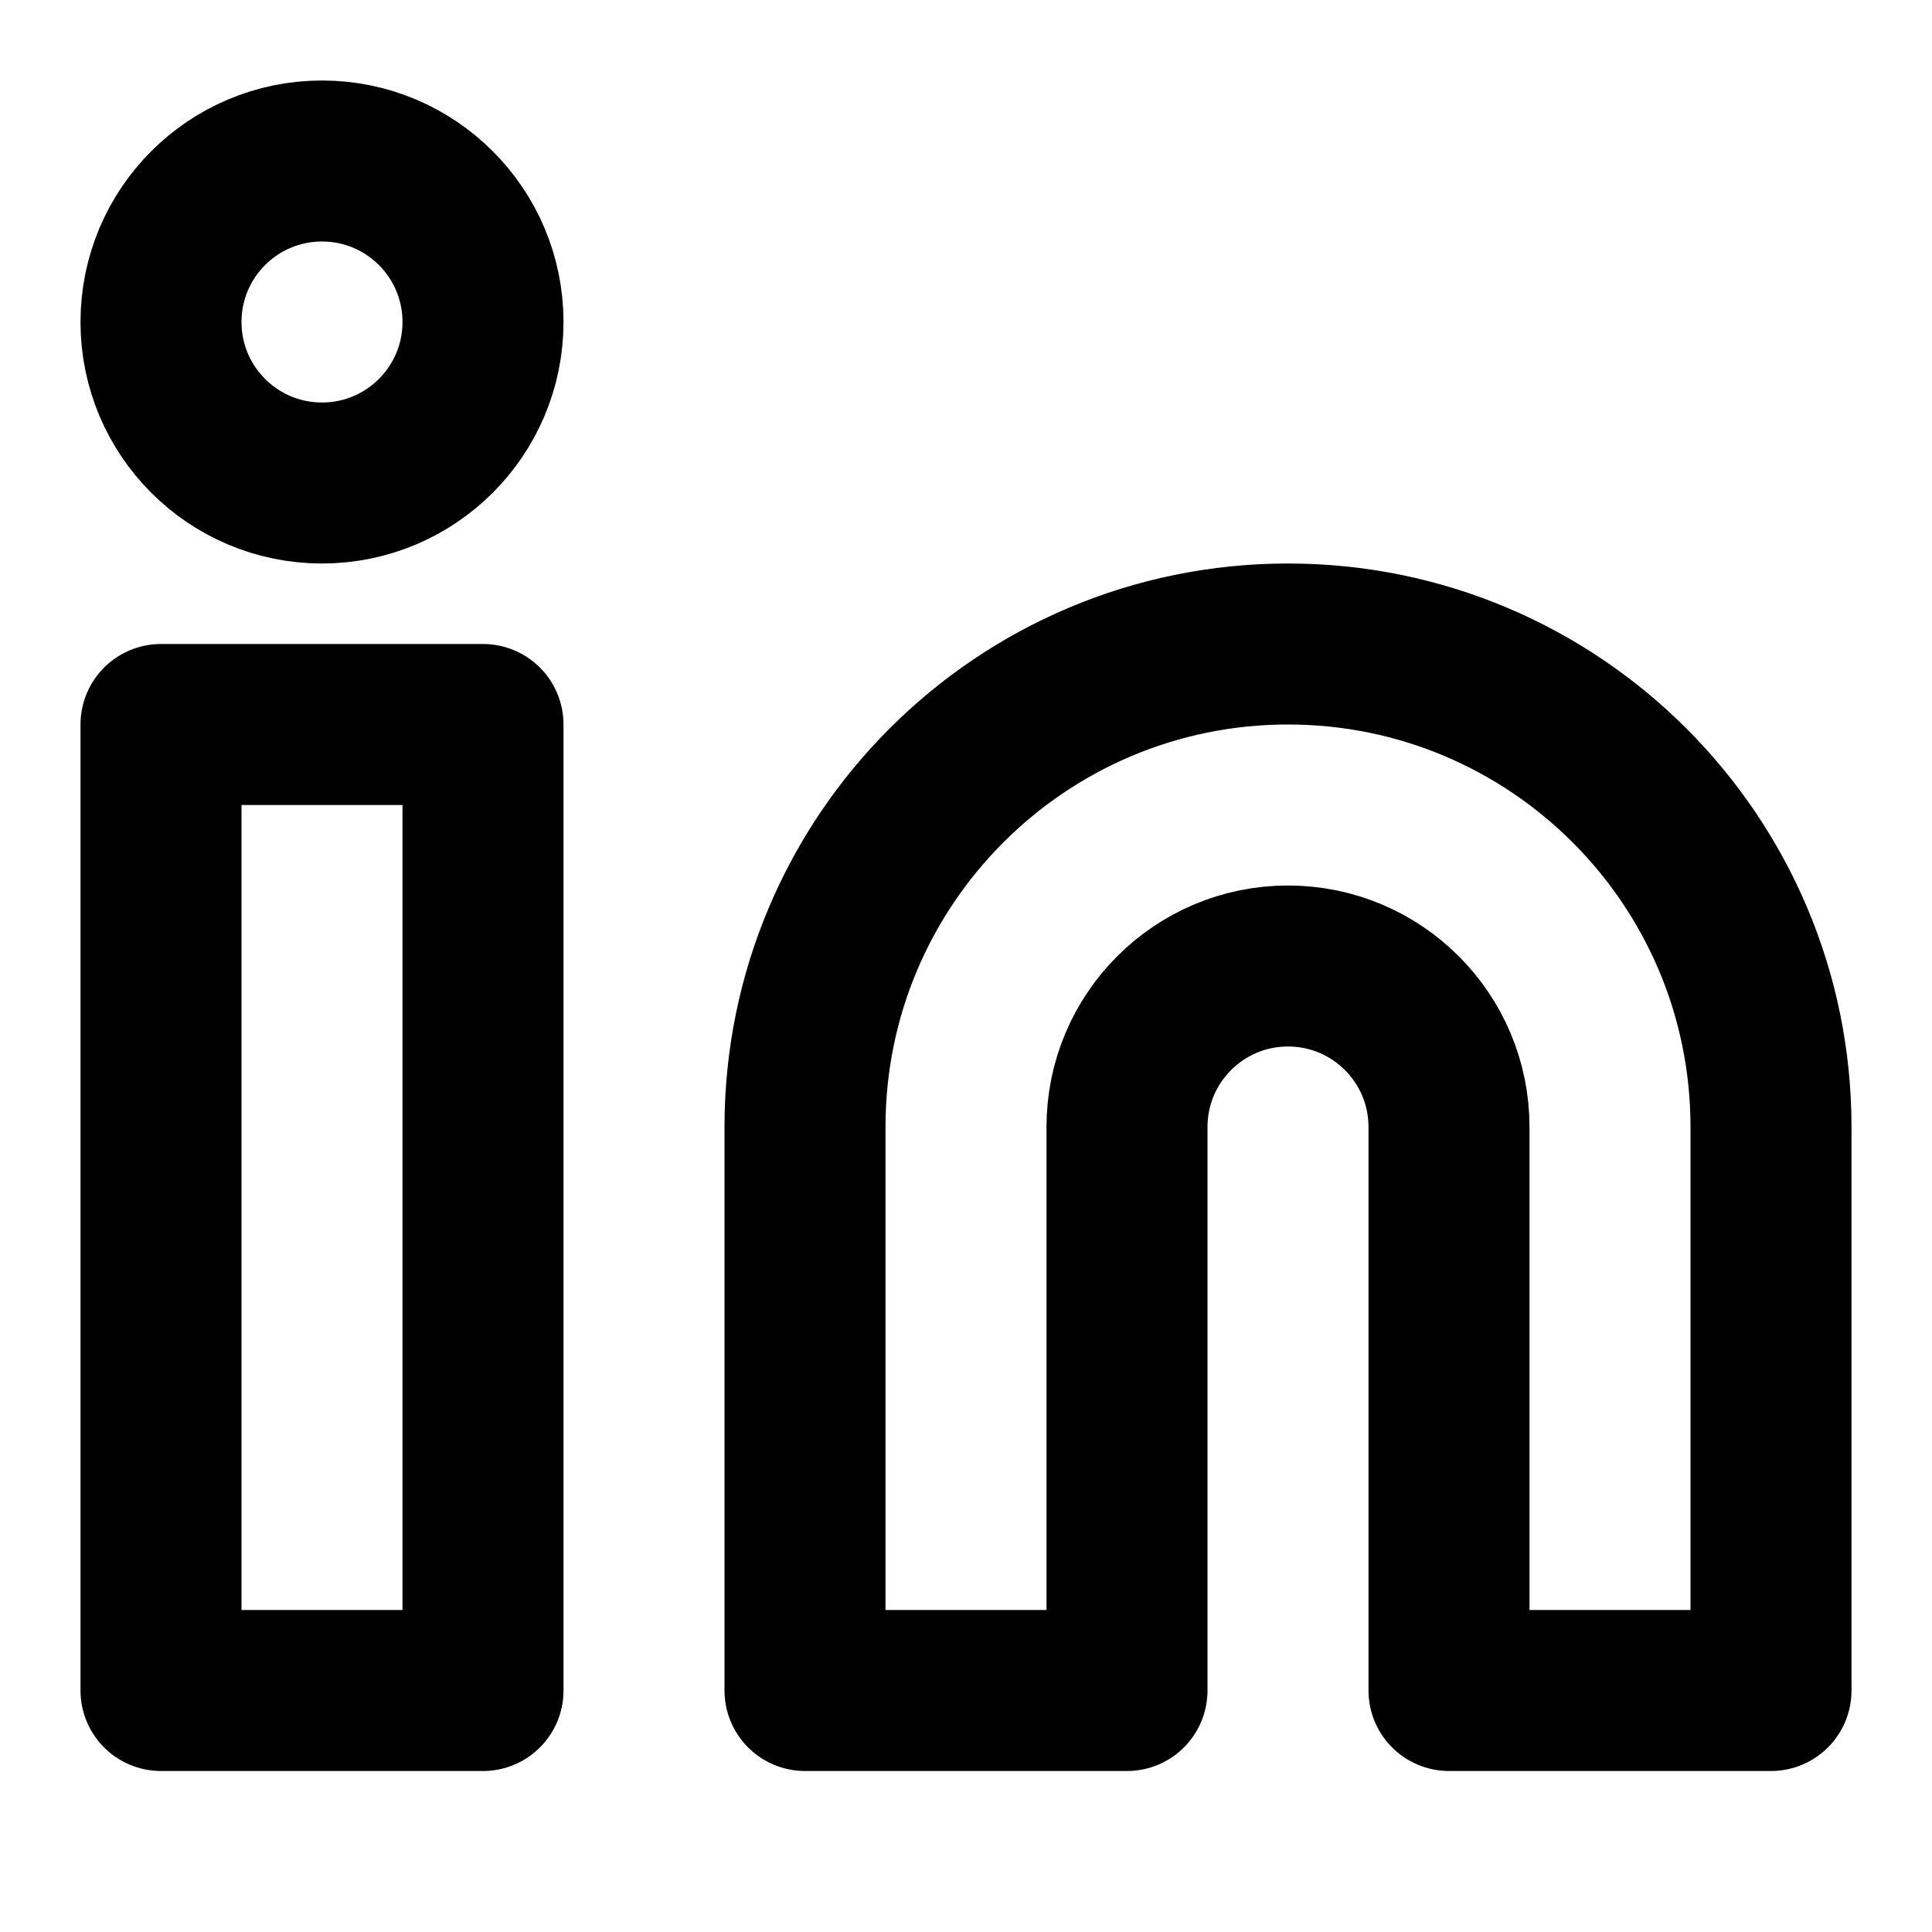
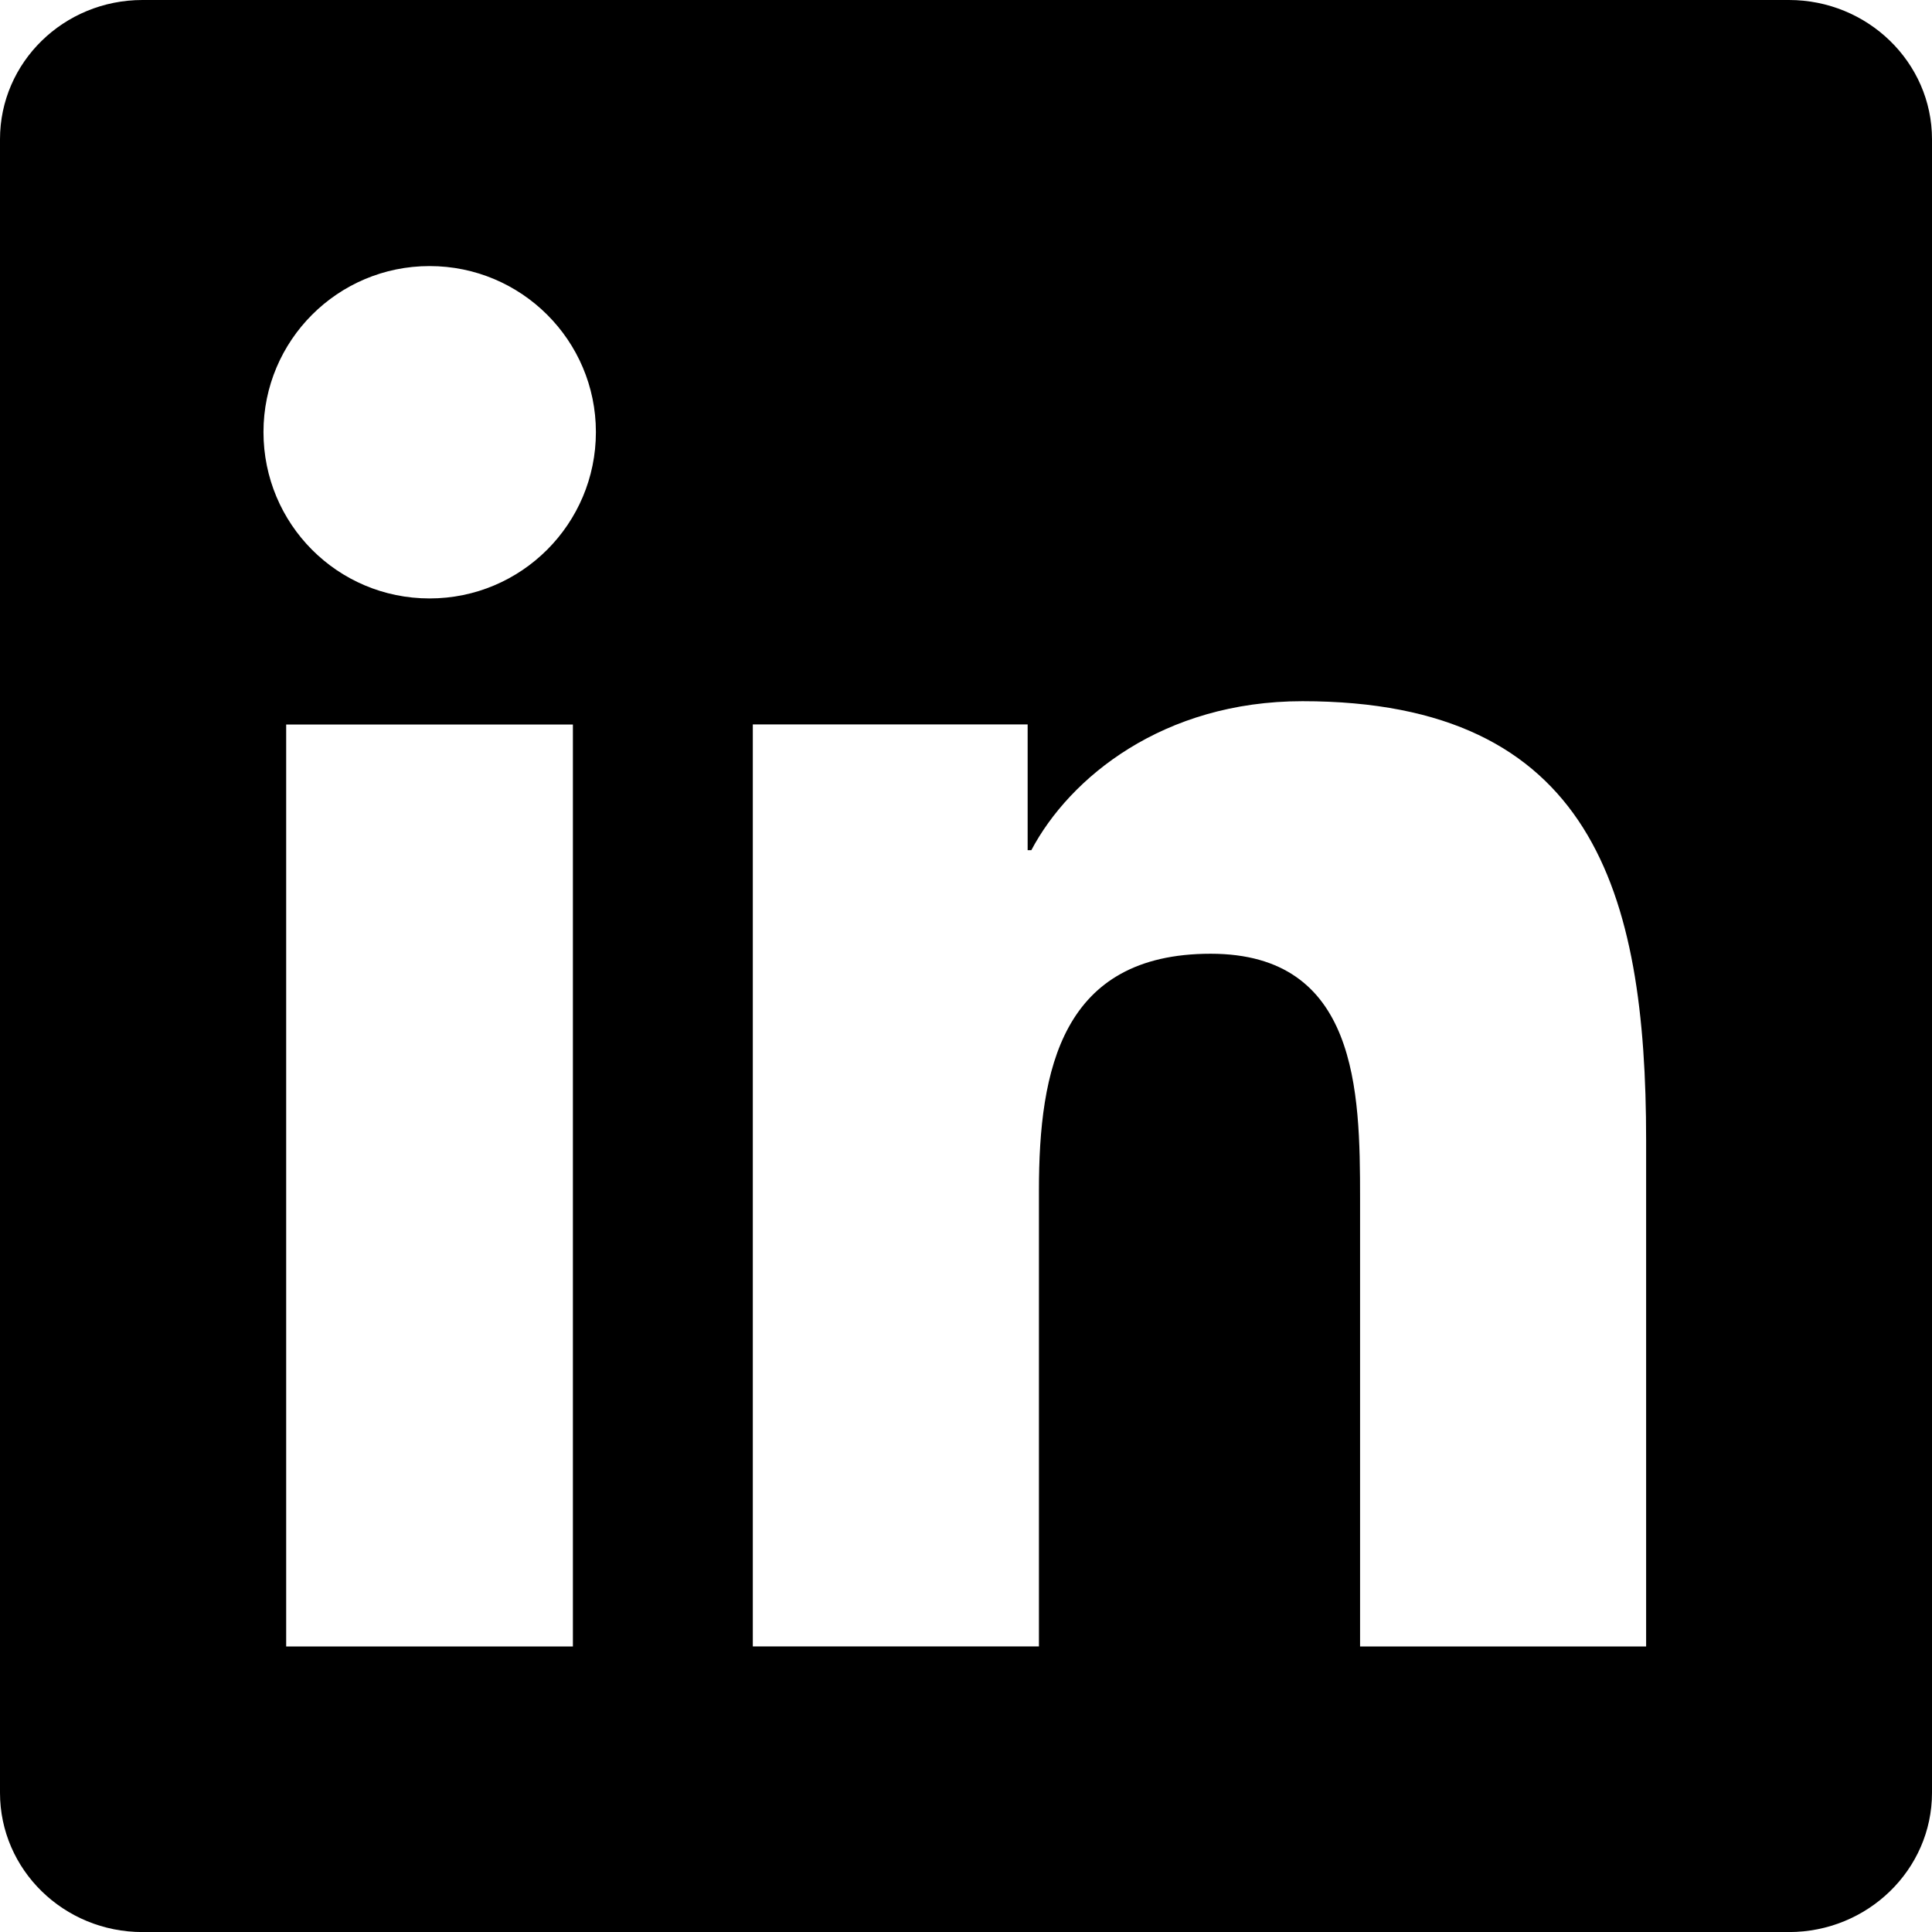
- <svg xmlns="http://www.w3.org/2000/svg" width="24" height="24" viewBox="0 0 24 24" fill="none" stroke="currentColor" stroke-width="2" stroke-linecap="round" stroke-linejoin="round" class="feather feather-linkedin">
-   <path d="M16 8a6 6 0 0 1 6 6v7h-4v-7a2 2 0 0 0-2-2 2 2 0 0 0-2 2v7h-4v-7a6 6 0 0 1 6-6z" />
-   <rect x="2" y="9" width="4" height="12" />
-   <circle cx="4" cy="4" r="2" />
+ <svg xmlns="http://www.w3.org/2000/svg" width="32" height="32" viewBox="0 0 32 32">
+   <path d="M27.26 27.271h-4.733v-7.427c0-1.771-0.037-4.047-2.475-4.047-2.468 0-2.844 1.921-2.844 3.916v7.557h-4.739v-15.271h4.552v2.083h0.061c0.636-1.203 2.183-2.468 4.491-2.468 4.801 0 5.692 3.161 5.692 7.271v8.385zM7.115 9.912c-1.527 0-2.751-1.235-2.751-2.756 0-1.516 1.229-2.749 2.751-2.749s2.755 1.233 2.755 2.749c0 1.521-1.233 2.756-2.755 2.756zM9.489 27.271h-4.749v-15.271h4.749zM29.636 0h-27.276c-1.303 0-2.36 1.031-2.36 2.307v27.387c0 1.276 1.057 2.307 2.36 2.307h27.271c1.301 0 2.369-1.031 2.369-2.307v-27.387c0-1.276-1.068-2.307-2.369-2.307z" />
</svg>
